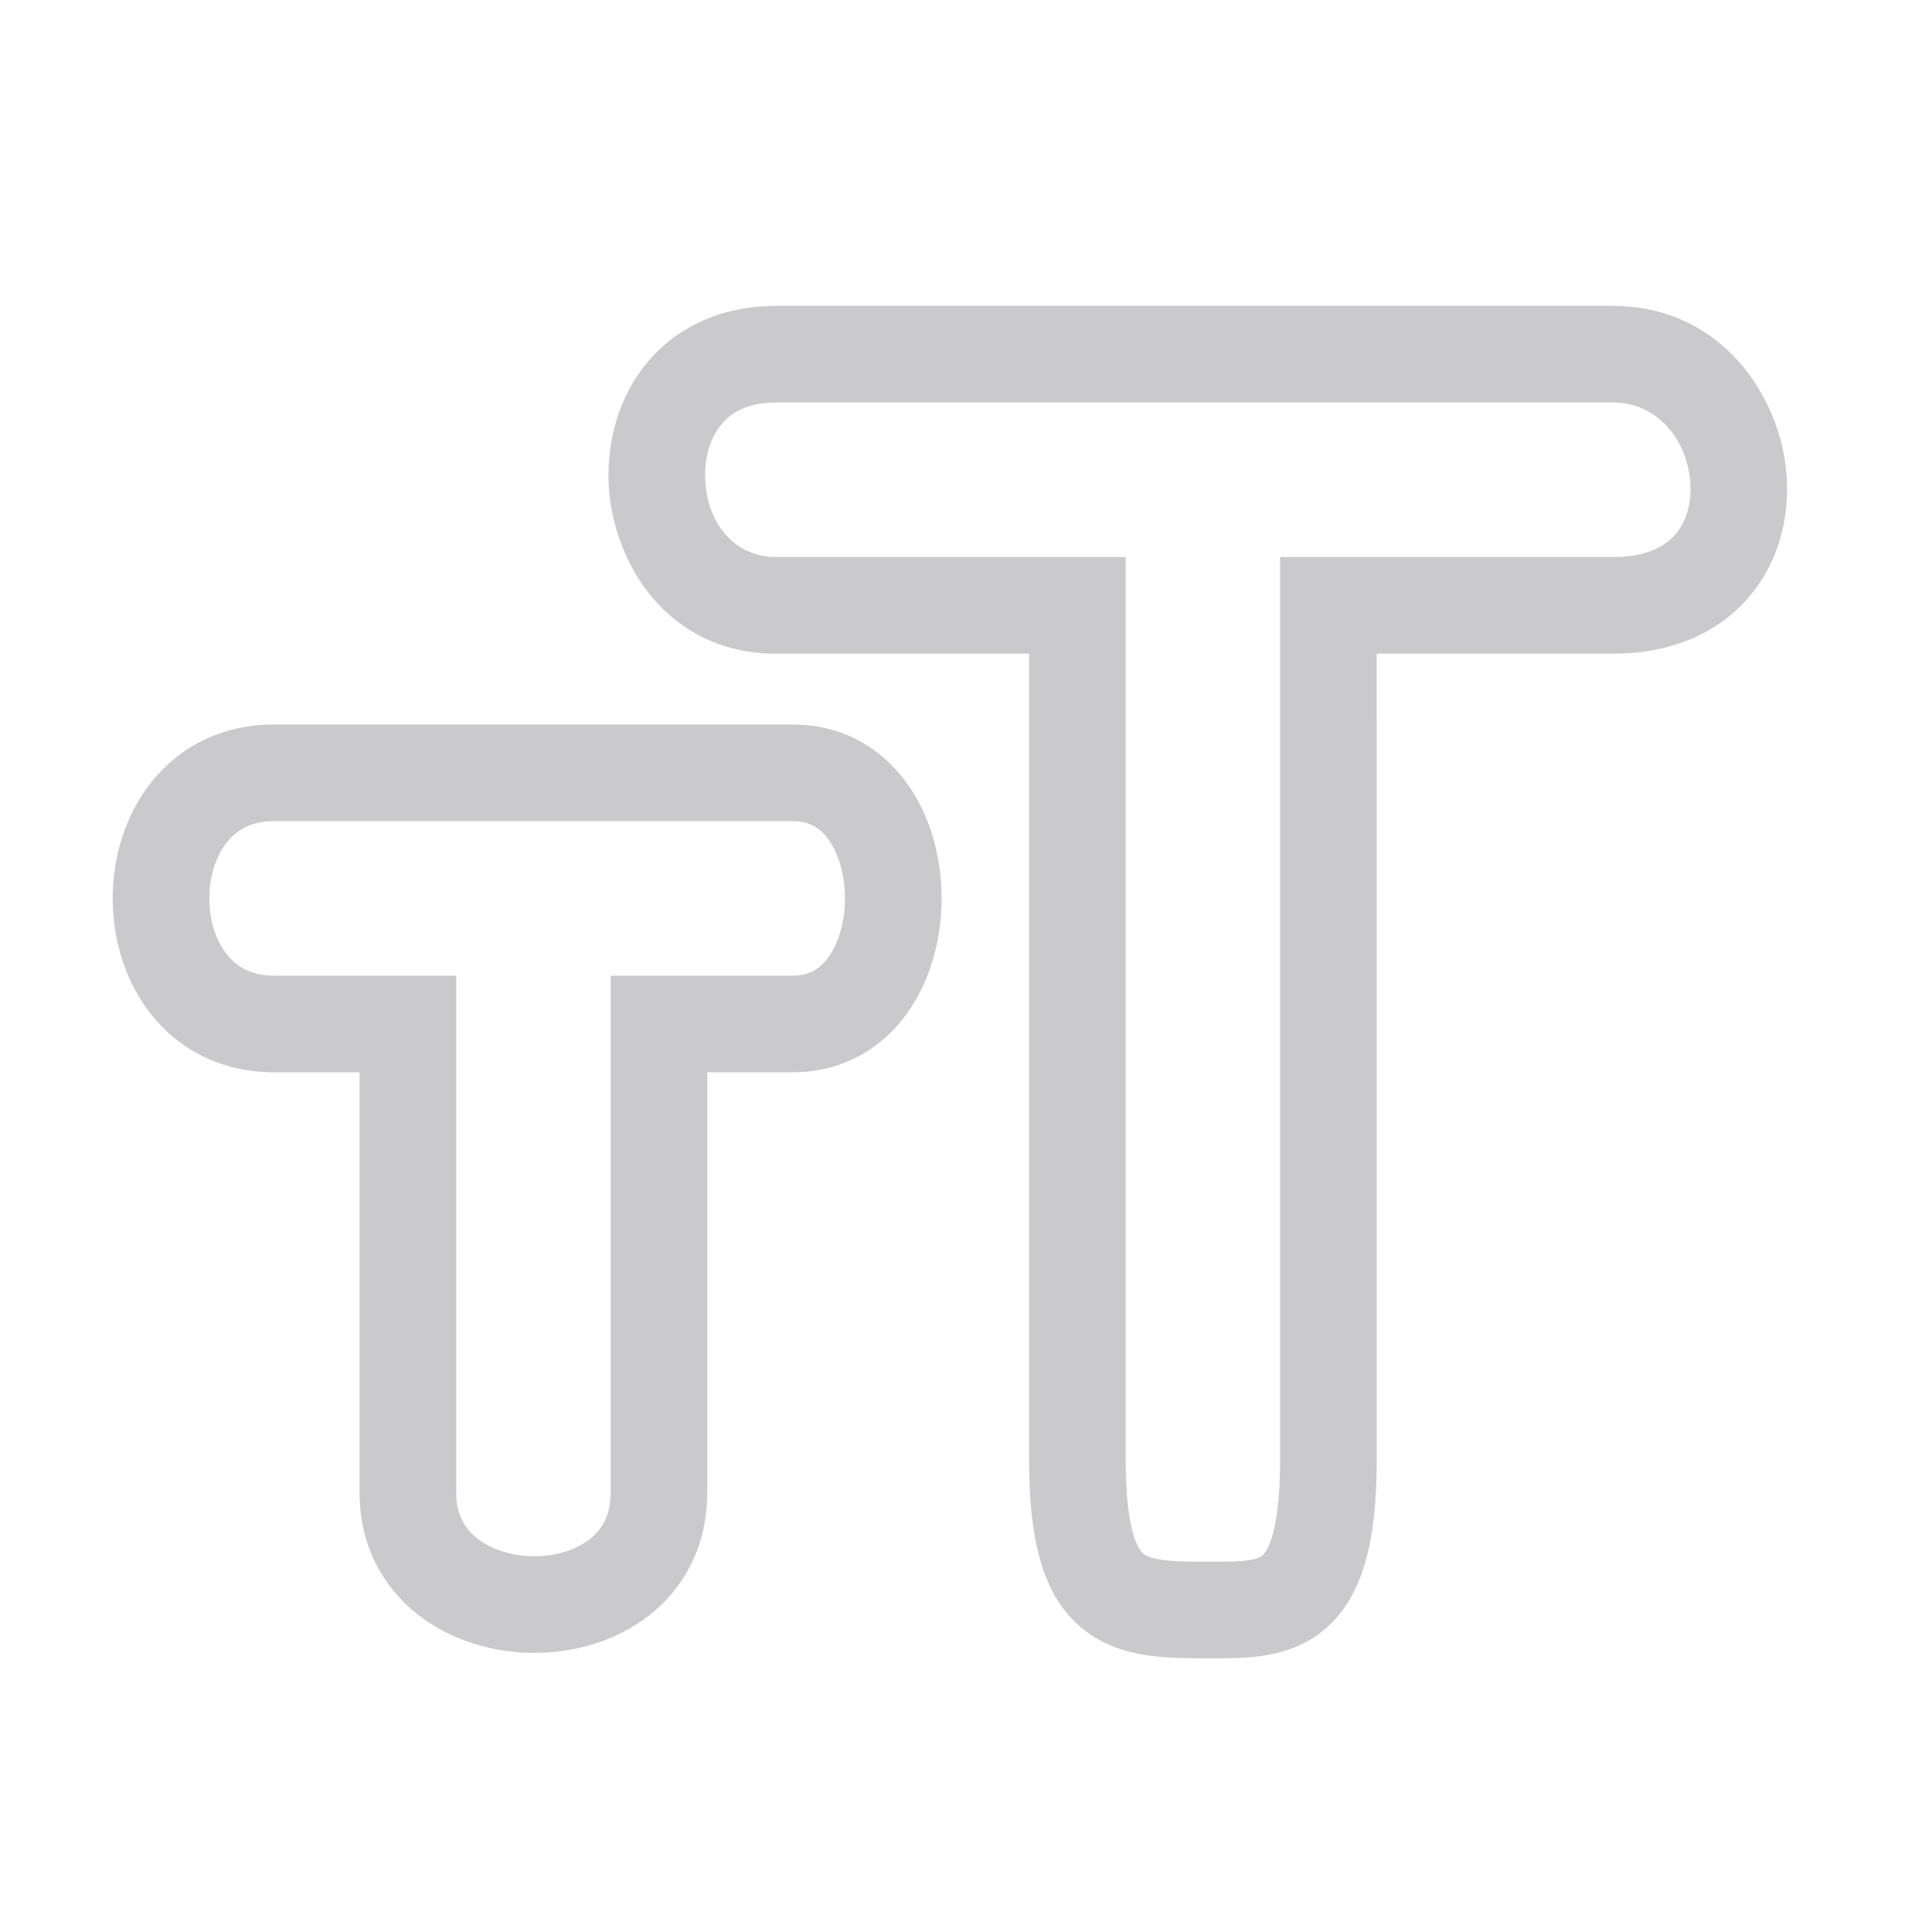
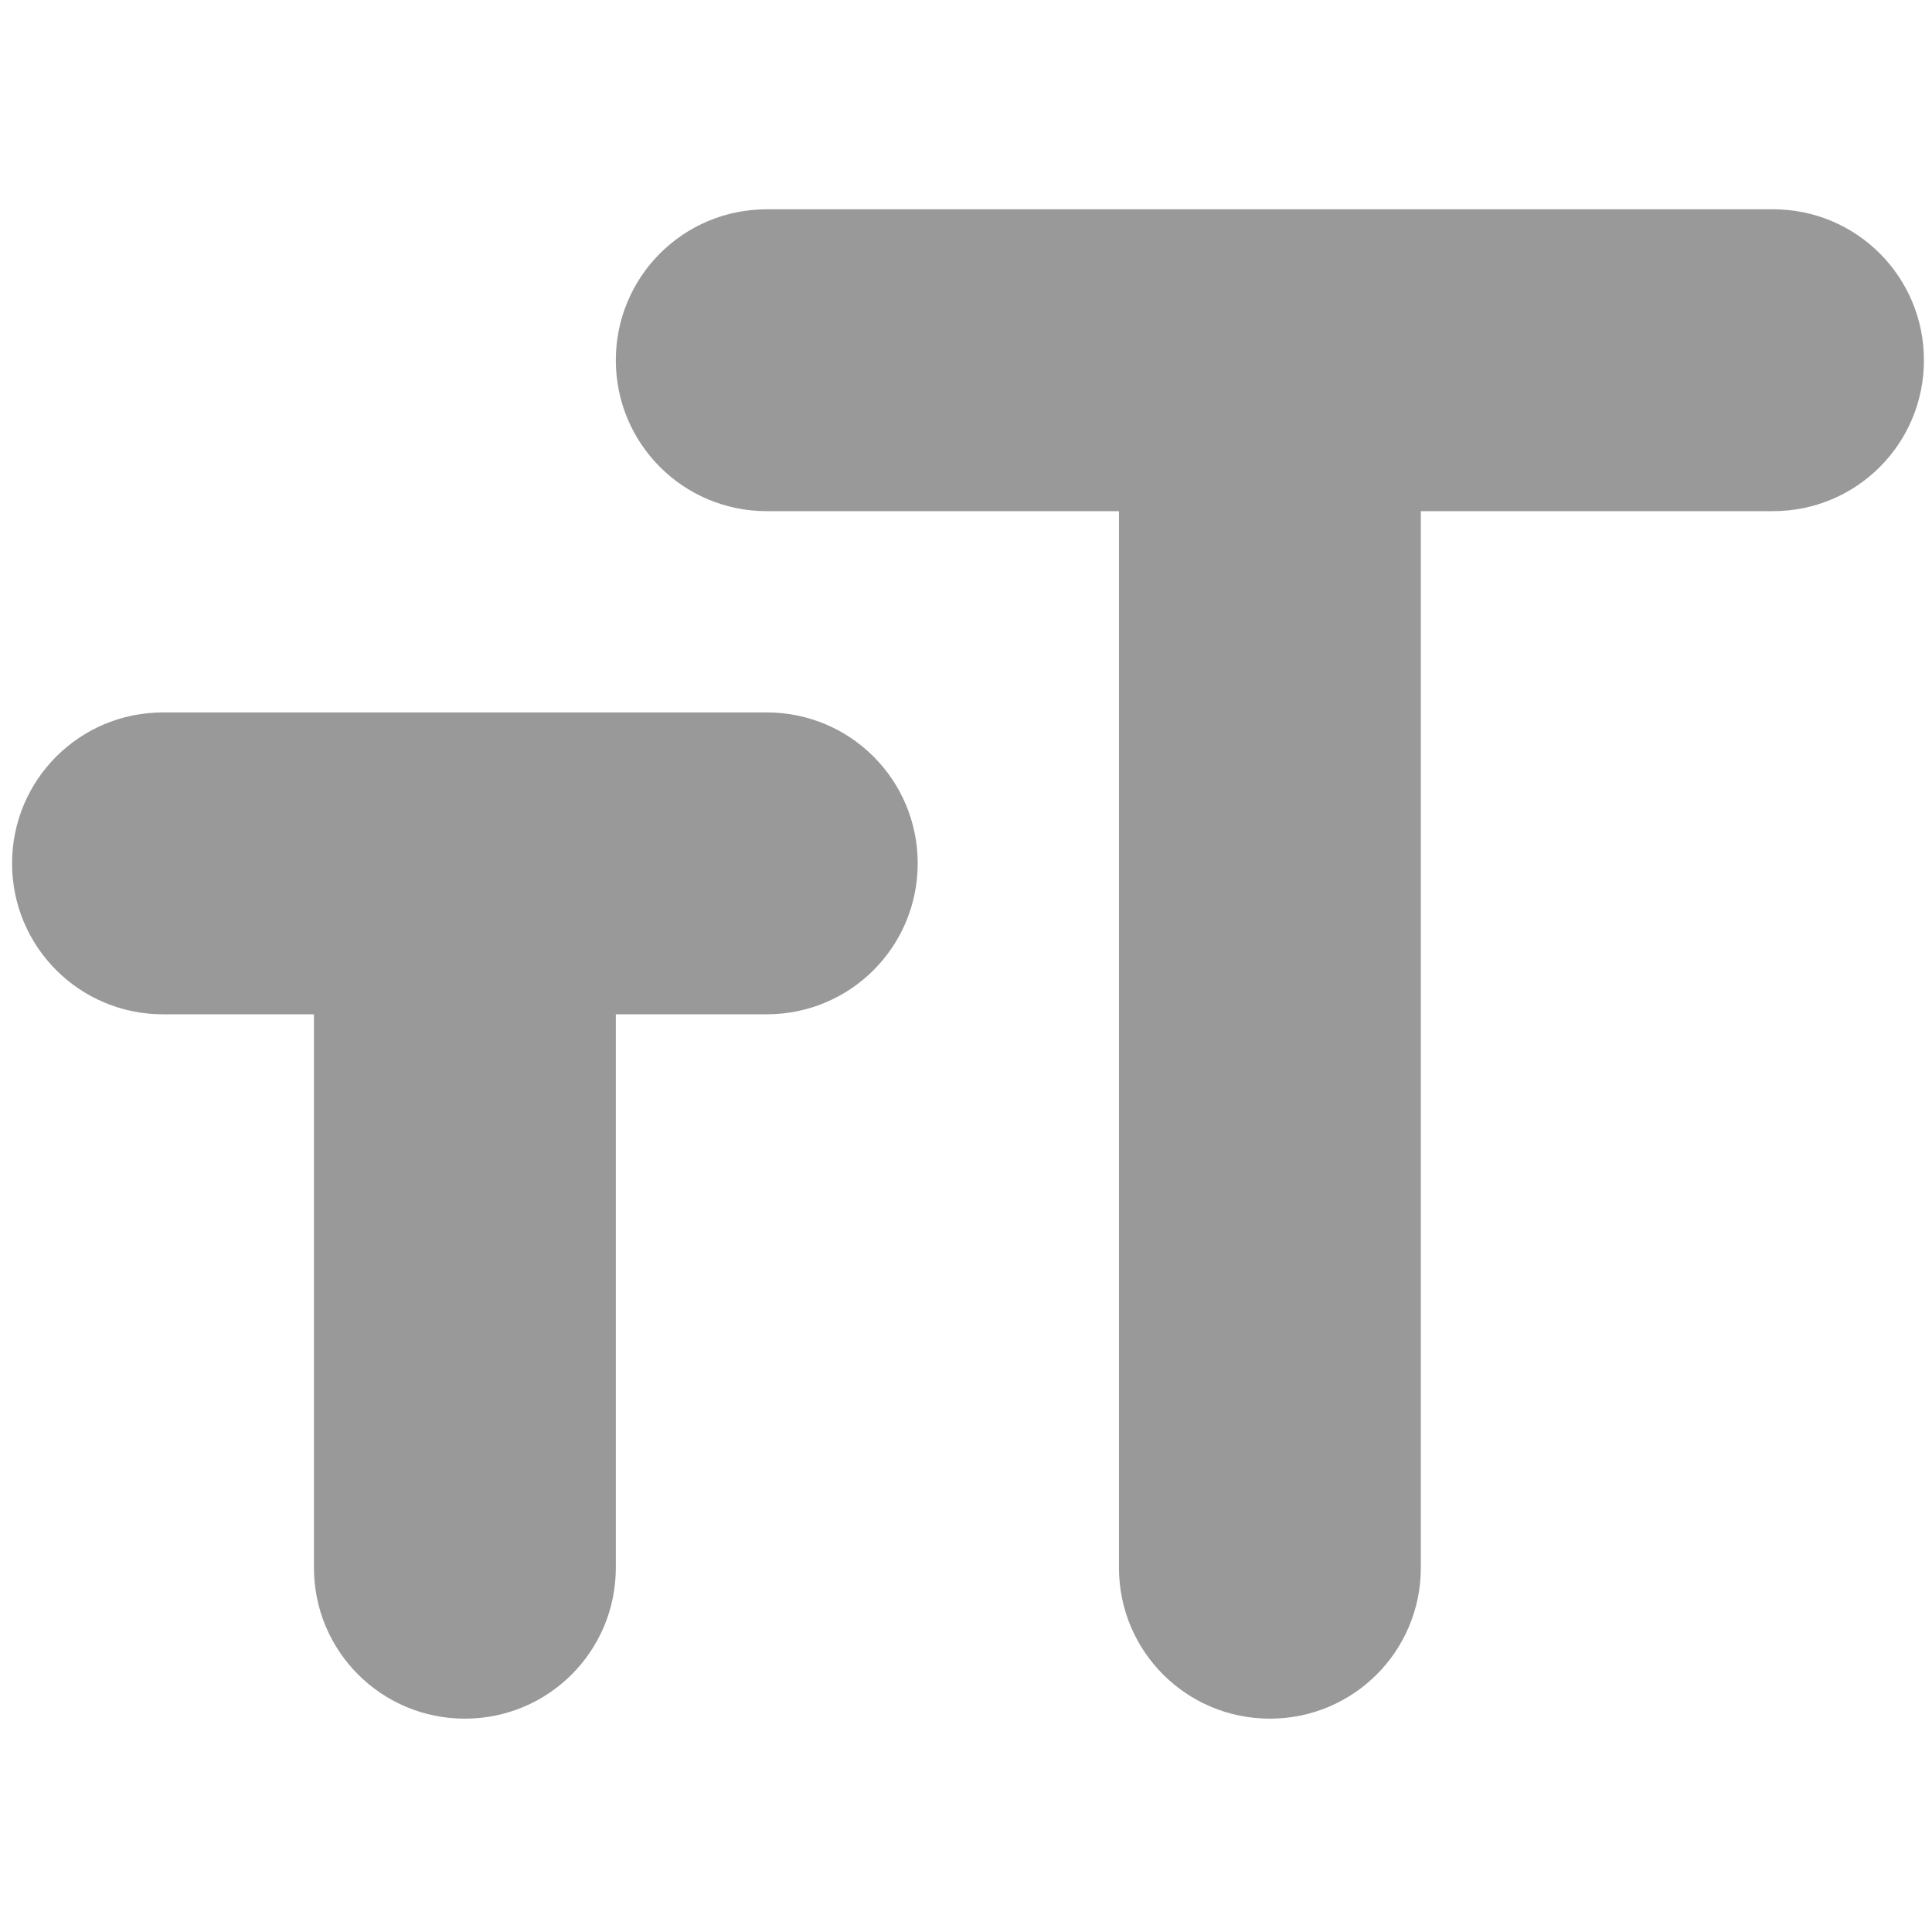
- <svg xmlns="http://www.w3.org/2000/svg" width="60" height="60" viewBox="0 0 60 60" fill="none">
-   <path fill-rule="evenodd" clip-rule="evenodd" d="M21.898 14.85C21.946 16.267 22.823 17.3 24.103 17.3H34.959V45.32C34.959 47.64 35.38 48.145 35.514 48.254C35.581 48.31 35.722 48.39 36.083 48.442C36.468 48.497 36.937 48.5 37.617 48.5C38.163 48.5 38.517 48.496 38.809 48.449C39.069 48.406 39.162 48.345 39.209 48.303C39.328 48.199 39.741 47.674 39.755 45.44V17.3H50.092C51.159 17.3 51.724 16.95 52.028 16.599C52.356 16.22 52.538 15.658 52.494 15C52.401 13.61 51.432 12.5 50.092 12.5H24.103C23.214 12.5 22.707 12.815 22.405 13.179C22.072 13.578 21.876 14.174 21.898 14.85ZM42.756 45.32C42.756 45.365 42.756 45.41 42.755 45.454C42.741 47.771 42.366 49.524 41.188 50.558C40.587 51.086 39.904 51.309 39.293 51.409C38.736 51.5 38.147 51.5 37.671 51.5H37.559C36.954 51.5 36.278 51.5 35.659 51.412C34.997 51.317 34.26 51.105 33.613 50.576C32.318 49.515 31.959 47.68 31.959 45.32V20.3H24.103C20.705 20.3 18.983 17.433 18.9 14.95C18.858 13.677 19.214 12.322 20.099 11.259C21.015 10.16 22.392 9.5 24.103 9.5H50.092C53.43 9.5 55.32 12.29 55.487 14.8C55.573 16.092 55.235 17.48 54.296 18.563C53.333 19.675 51.883 20.3 50.092 20.3H42.755L42.756 45.32ZM7.049 29.644C7.355 30.028 7.805 30.3 8.509 30.3H14.167V46.36C14.167 47.027 14.43 47.466 14.818 47.774C15.243 48.111 15.877 48.326 16.575 48.331C17.274 48.336 17.899 48.129 18.316 47.8C18.693 47.503 18.964 47.063 18.964 46.36V30.3H24.622C25.123 30.3 25.468 30.093 25.739 29.712C26.041 29.287 26.241 28.634 26.241 27.9C26.241 27.166 26.041 26.513 25.739 26.088C25.468 25.707 25.123 25.5 24.622 25.5H8.509C7.805 25.5 7.355 25.772 7.049 26.156C6.712 26.577 6.5 27.204 6.5 27.9C6.5 28.596 6.712 29.223 7.049 29.644ZM4.706 24.282C5.569 23.203 6.873 22.5 8.509 22.5H24.622C26.201 22.5 27.415 23.268 28.184 24.35C28.921 25.387 29.241 26.684 29.241 27.9C29.241 29.116 28.921 30.413 28.184 31.45C27.415 32.532 26.201 33.3 24.622 33.3H21.964V46.36C21.964 47.997 21.26 49.299 20.175 50.155C19.13 50.98 17.806 51.339 16.555 51.331C15.305 51.323 13.989 50.946 12.953 50.124C11.879 49.271 11.167 47.981 11.167 46.36V33.3H8.509C6.873 33.3 5.569 32.597 4.706 31.518C3.873 30.477 3.5 29.154 3.5 27.9C3.5 26.645 3.873 25.323 4.706 24.282Z" fill="#CACACC" />
+ <svg xmlns="http://www.w3.org/2000/svg" width="50" height="50" viewBox="0 0 40 32" fill="none">
+   <path d="M12.75 3.458C12.75 5.187 14.146 6.583 15.875 6.583H23.167V28.458C23.167 30.187 24.562 31.583 26.292 31.583C28.021 31.583 29.417 30.187 29.417 28.458V6.583H36.708C38.438 6.583 39.833 5.187 39.833 3.458C39.833 1.729 38.438 0.333 36.708 0.333H15.875C14.146 0.333 12.75 1.729 12.75 3.458ZM3.375 17H6.5V28.458C6.5 30.187 7.896 31.583 9.625 31.583C11.354 31.583 12.75 30.187 12.75 28.458V17H15.875C17.604 17 19 15.604 19 13.875C19 12.146 17.604 10.75 15.875 10.75H3.375C1.646 10.75 0.25 12.146 0.25 13.875C0.25 15.604 1.646 17 3.375 17Z" fill="#999999" />
</svg>
